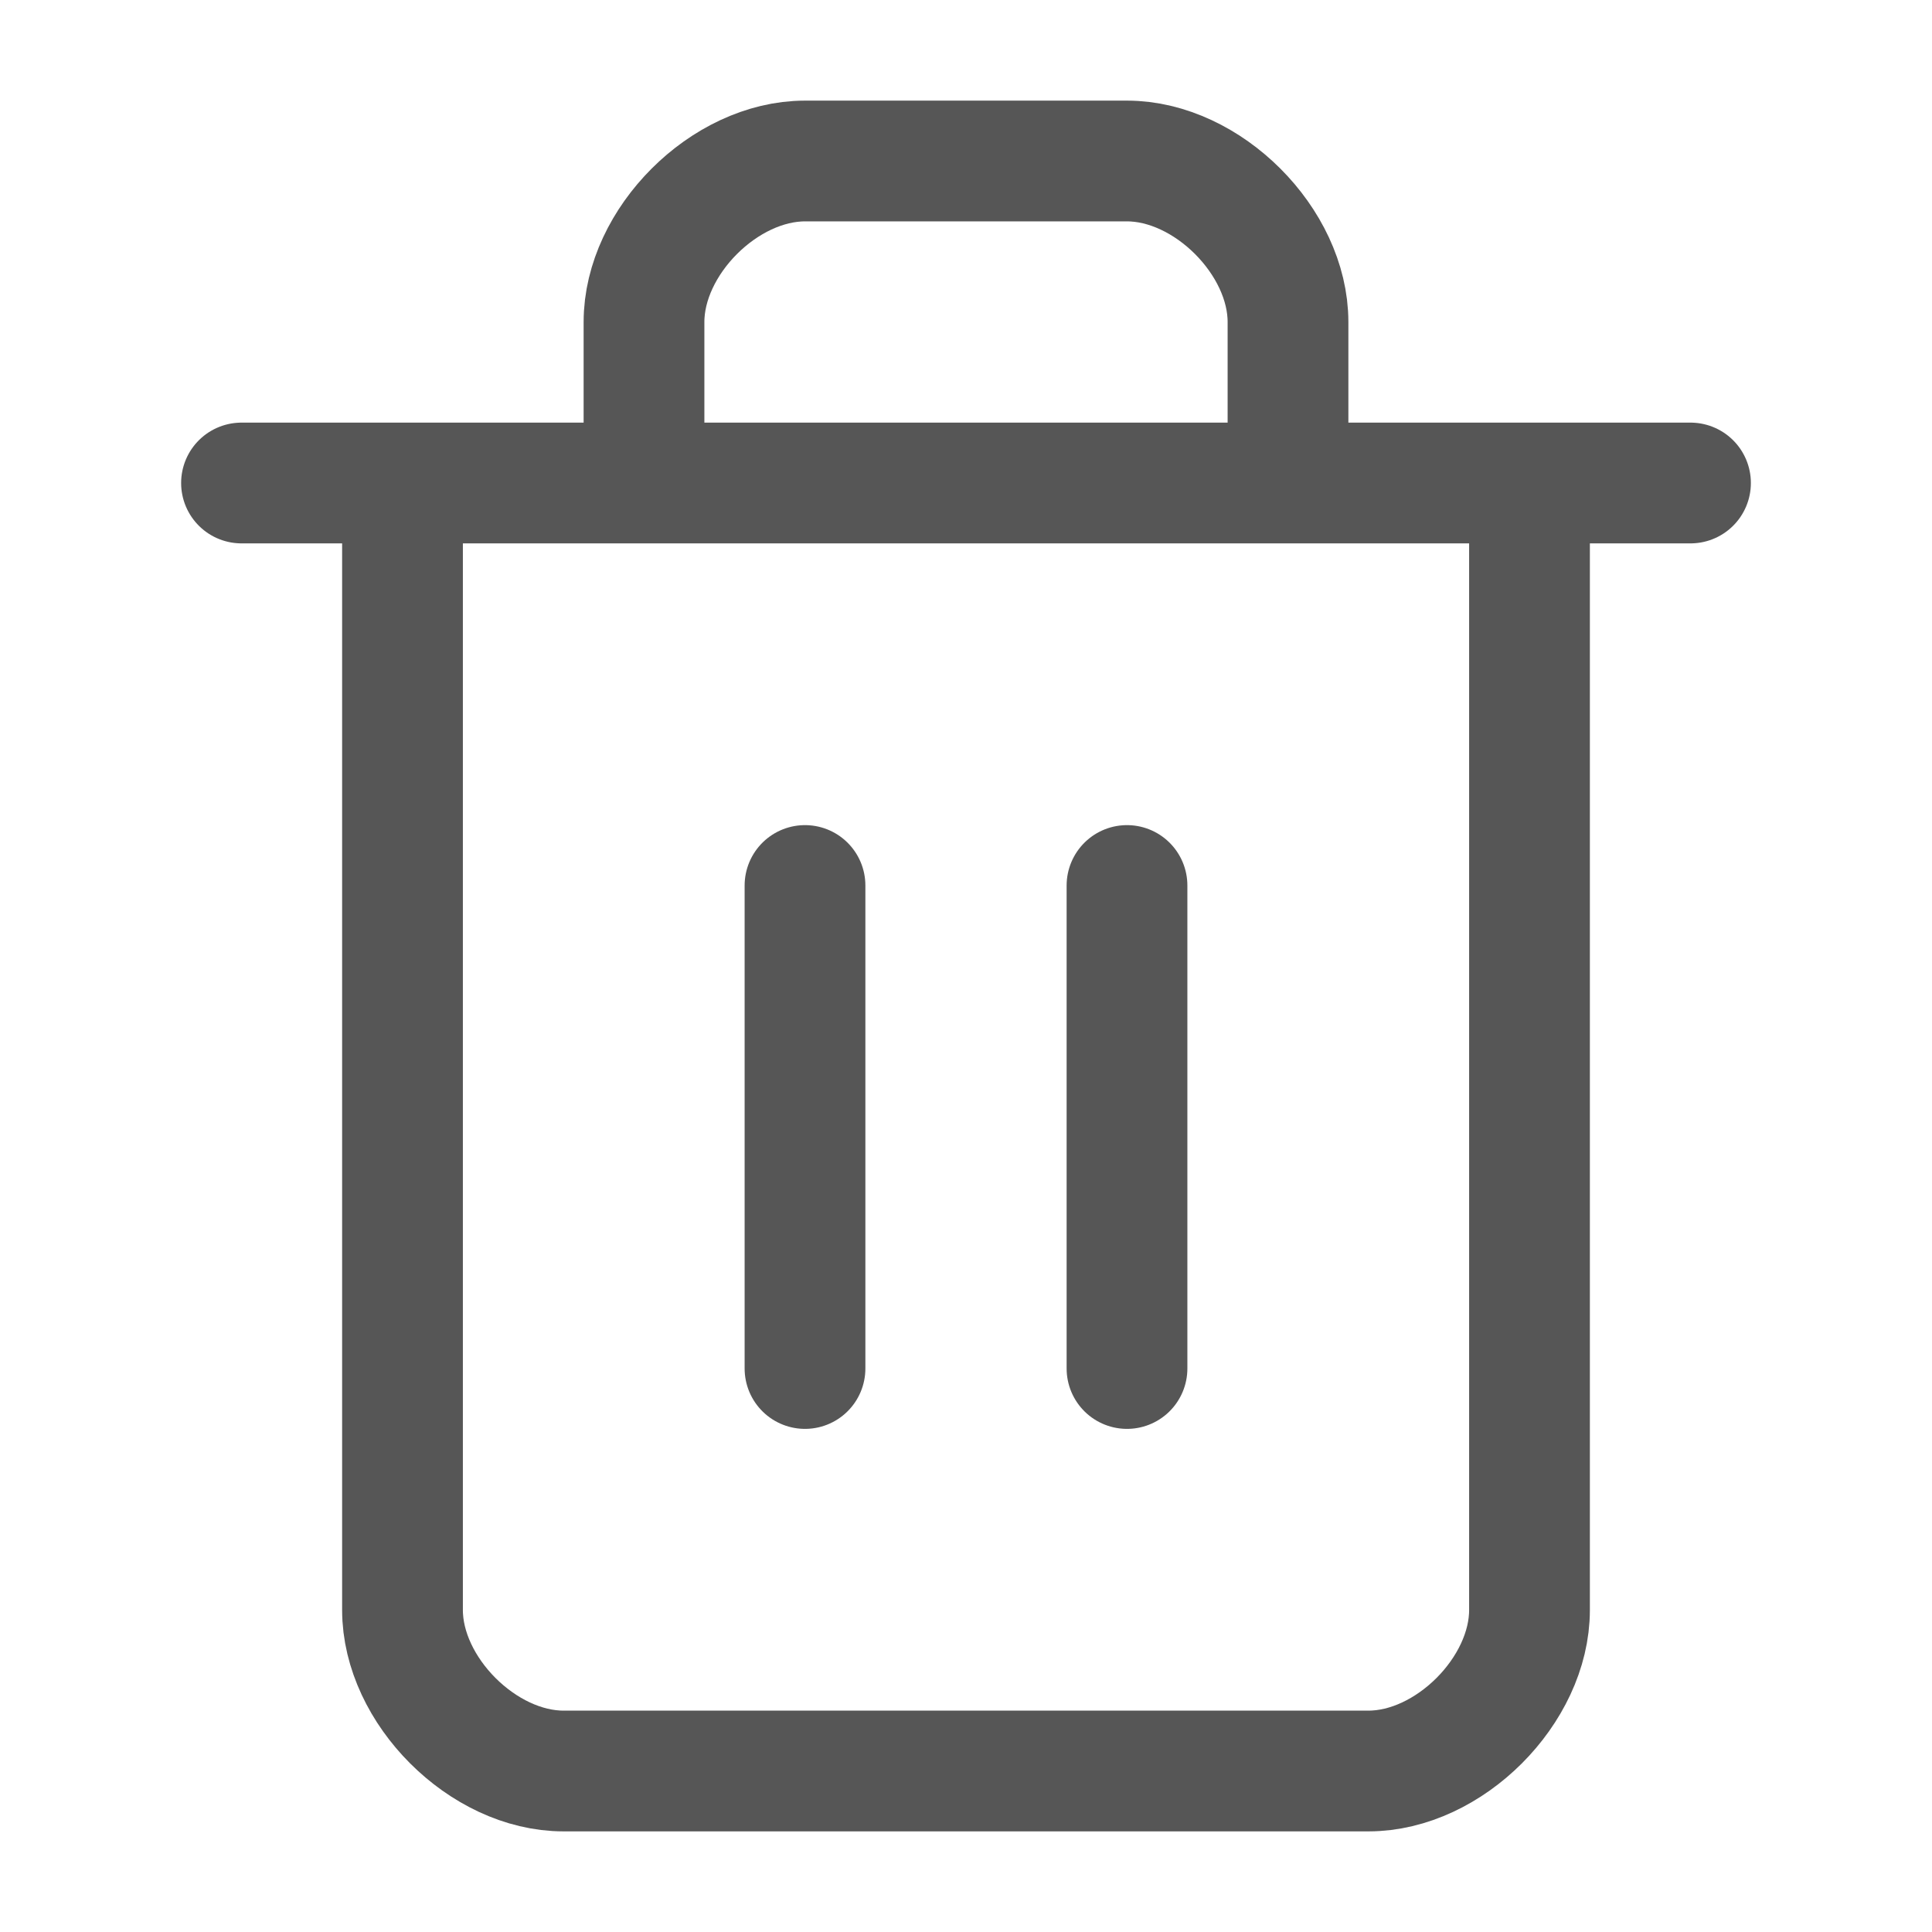
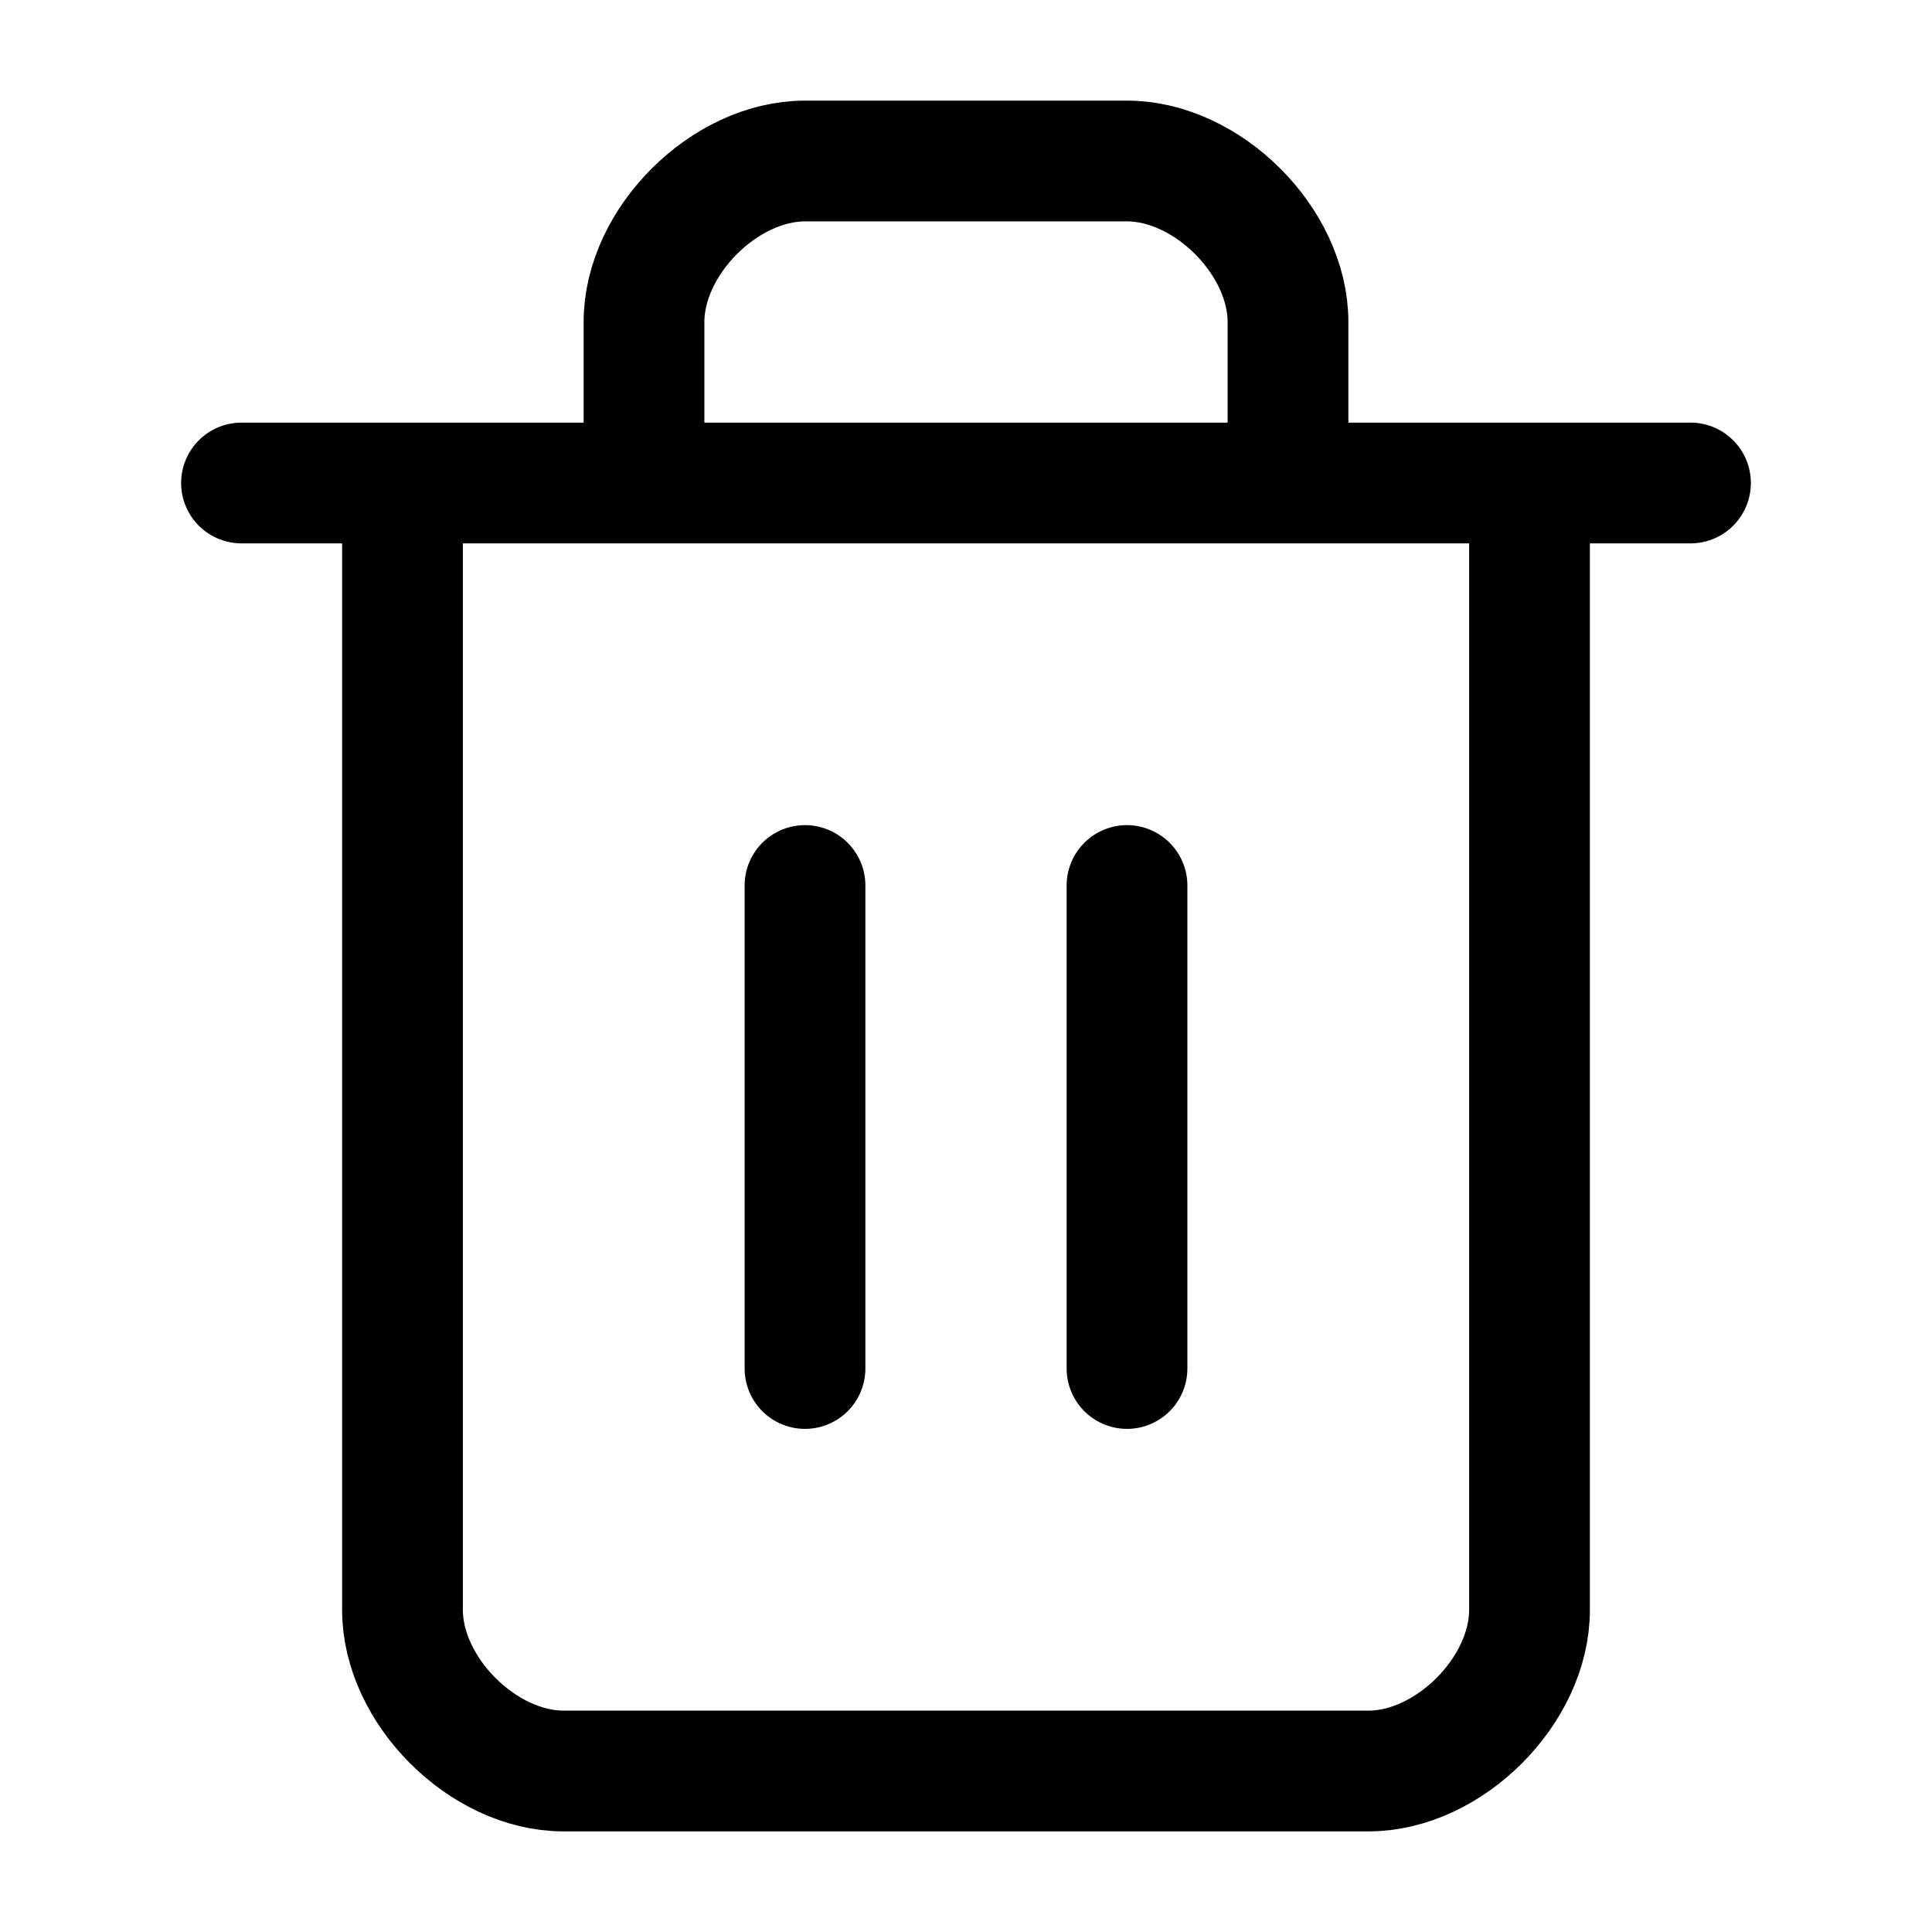
- <svg xmlns="http://www.w3.org/2000/svg" width="24" height="24" viewBox="0 0 24 24" fill="none">
-   <path d="M3 6H21M19 6V20C19 21 18 22 17 22H7C6 22 5 21 5 20V6M8 6V4C8 3 9 2 10 2H14C15 2 16 3 16 4V6M10 11V17M14 11V17" stroke="#565656" stroke-width="1.5" stroke-linecap="round" stroke-linejoin="round" />
+ <svg xmlns="http://www.w3.org/2000/svg" viewBox="0 0 24 24" fill="none">
+   <path d="M3 6H21M19 6V20C19 21 18 22 17 22H7C6 22 5 21 5 20V6M8 6V4C8 3 9 2 10 2H14C15 2 16 3 16 4V6M10 11V17M14 11V17" stroke="currentColor" stroke-width="1.5" stroke-linecap="round" stroke-linejoin="round" />
</svg>
